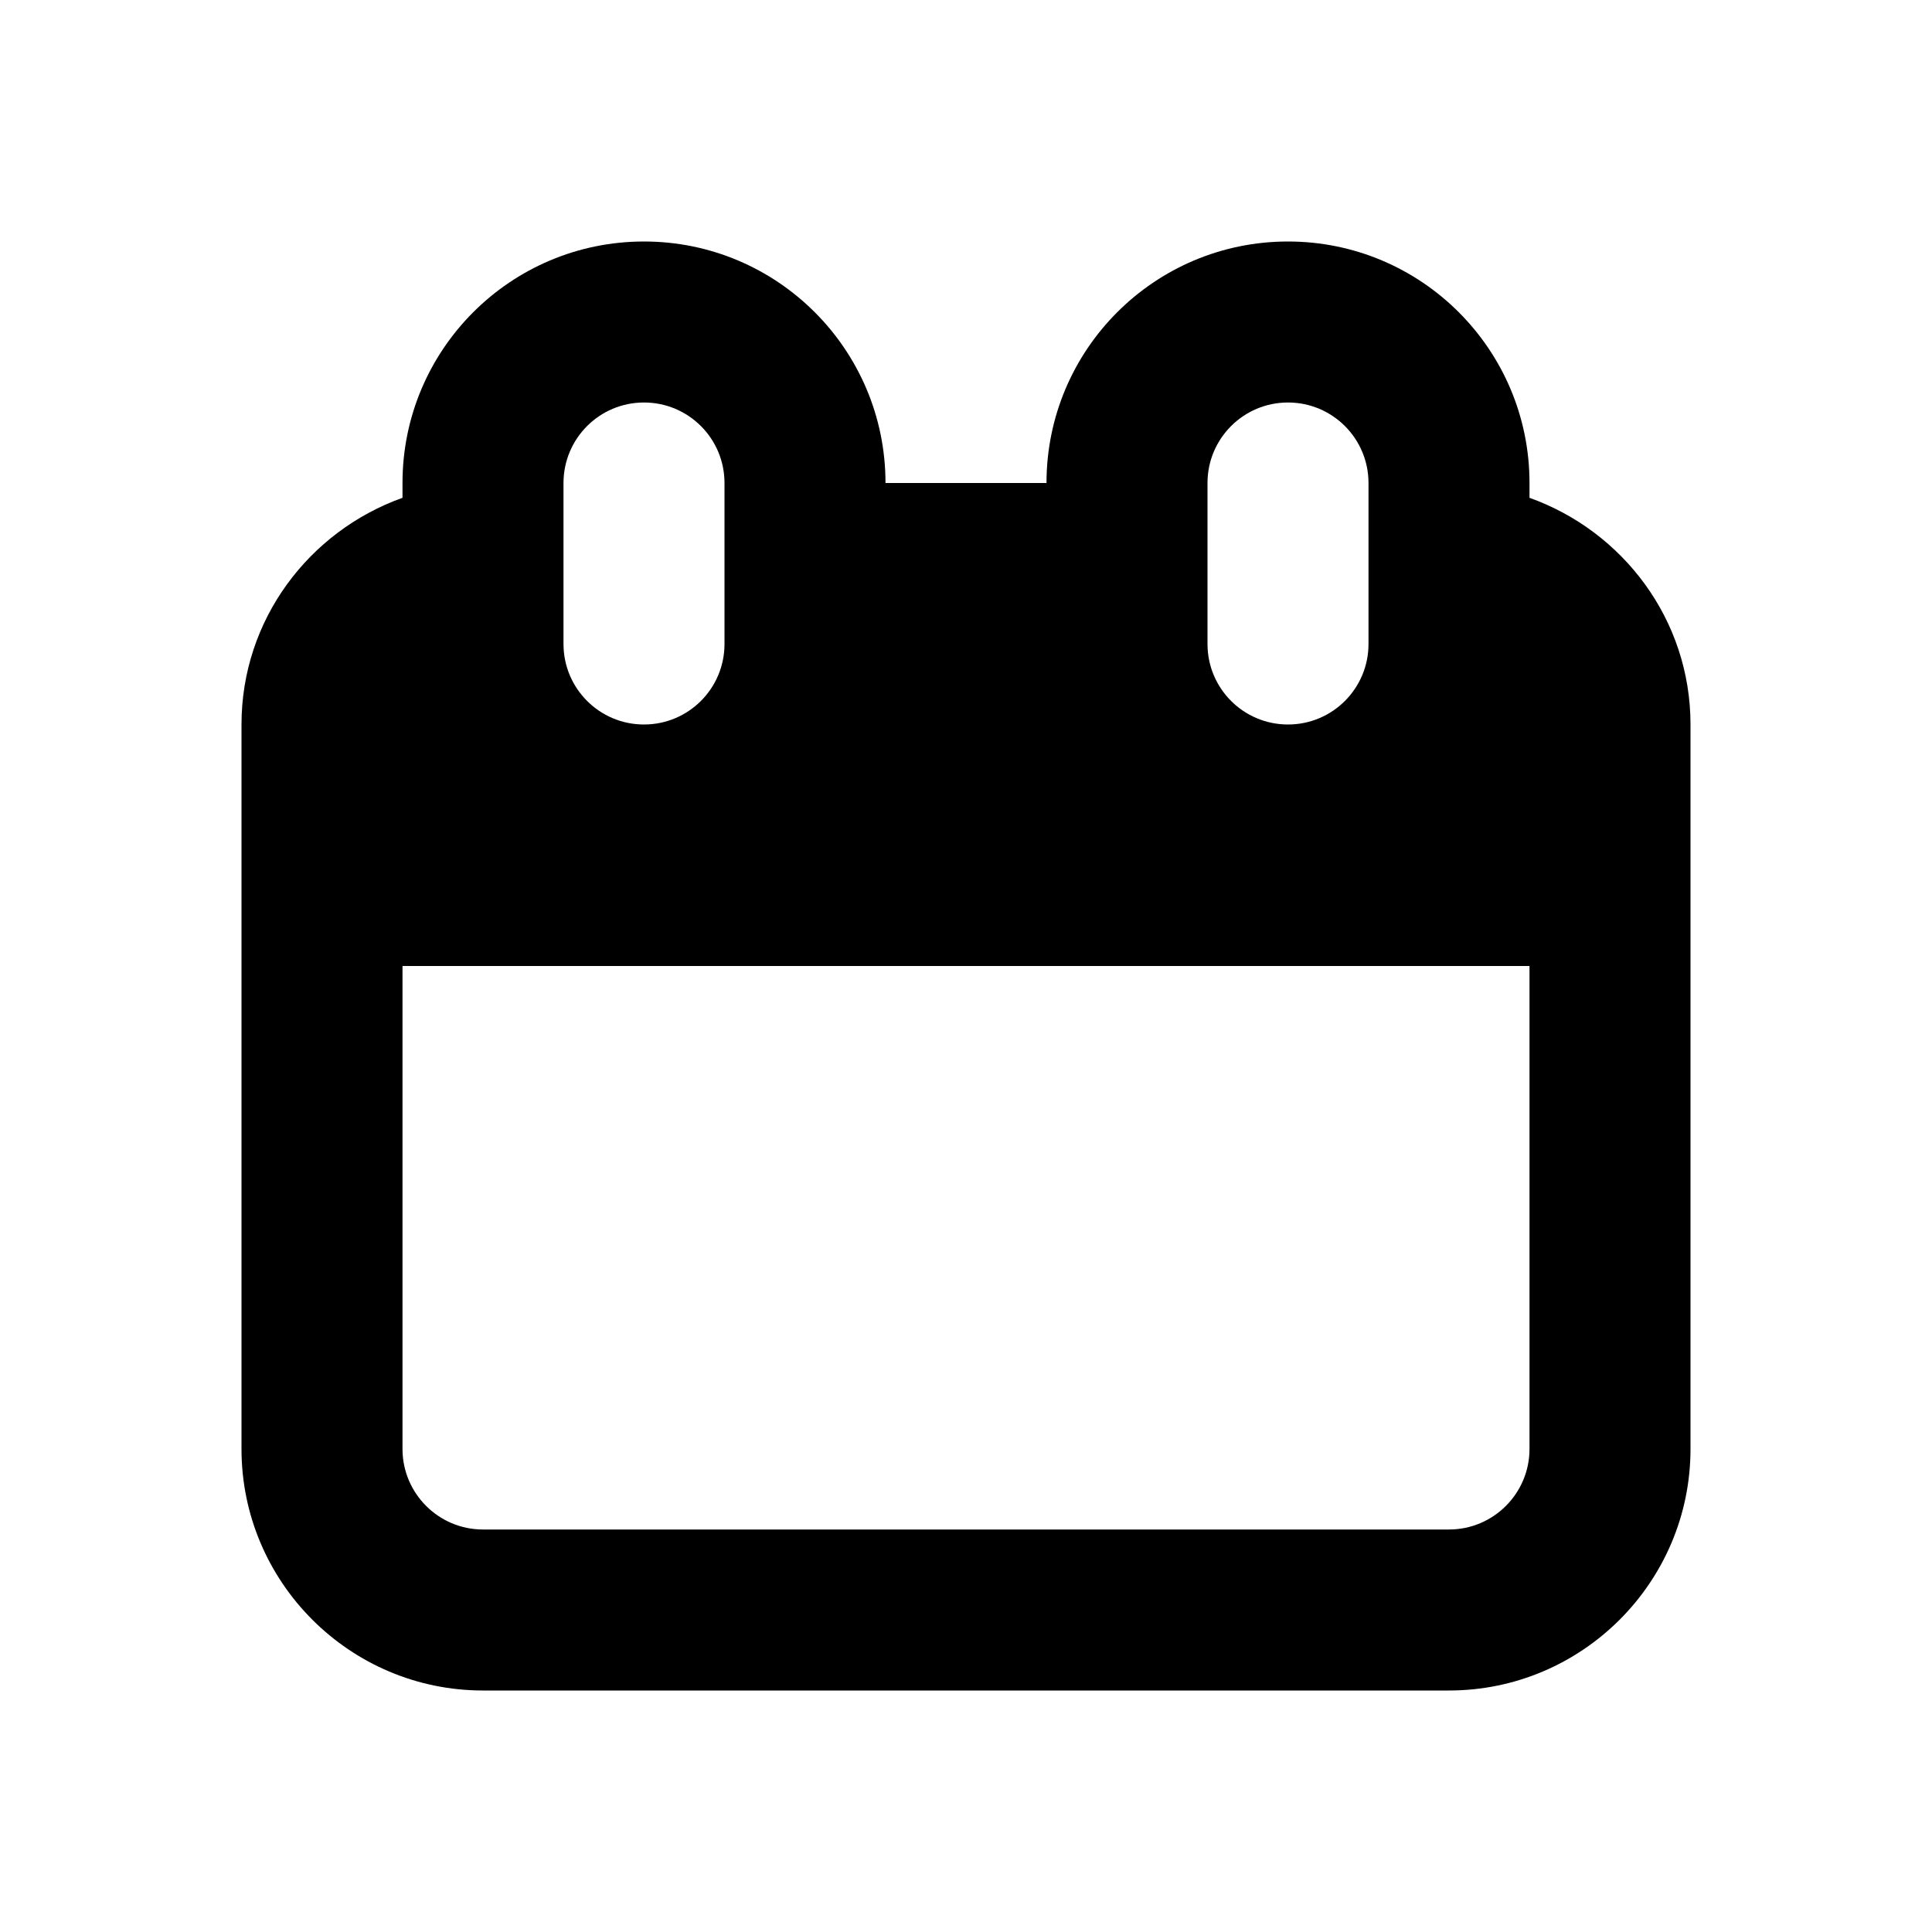
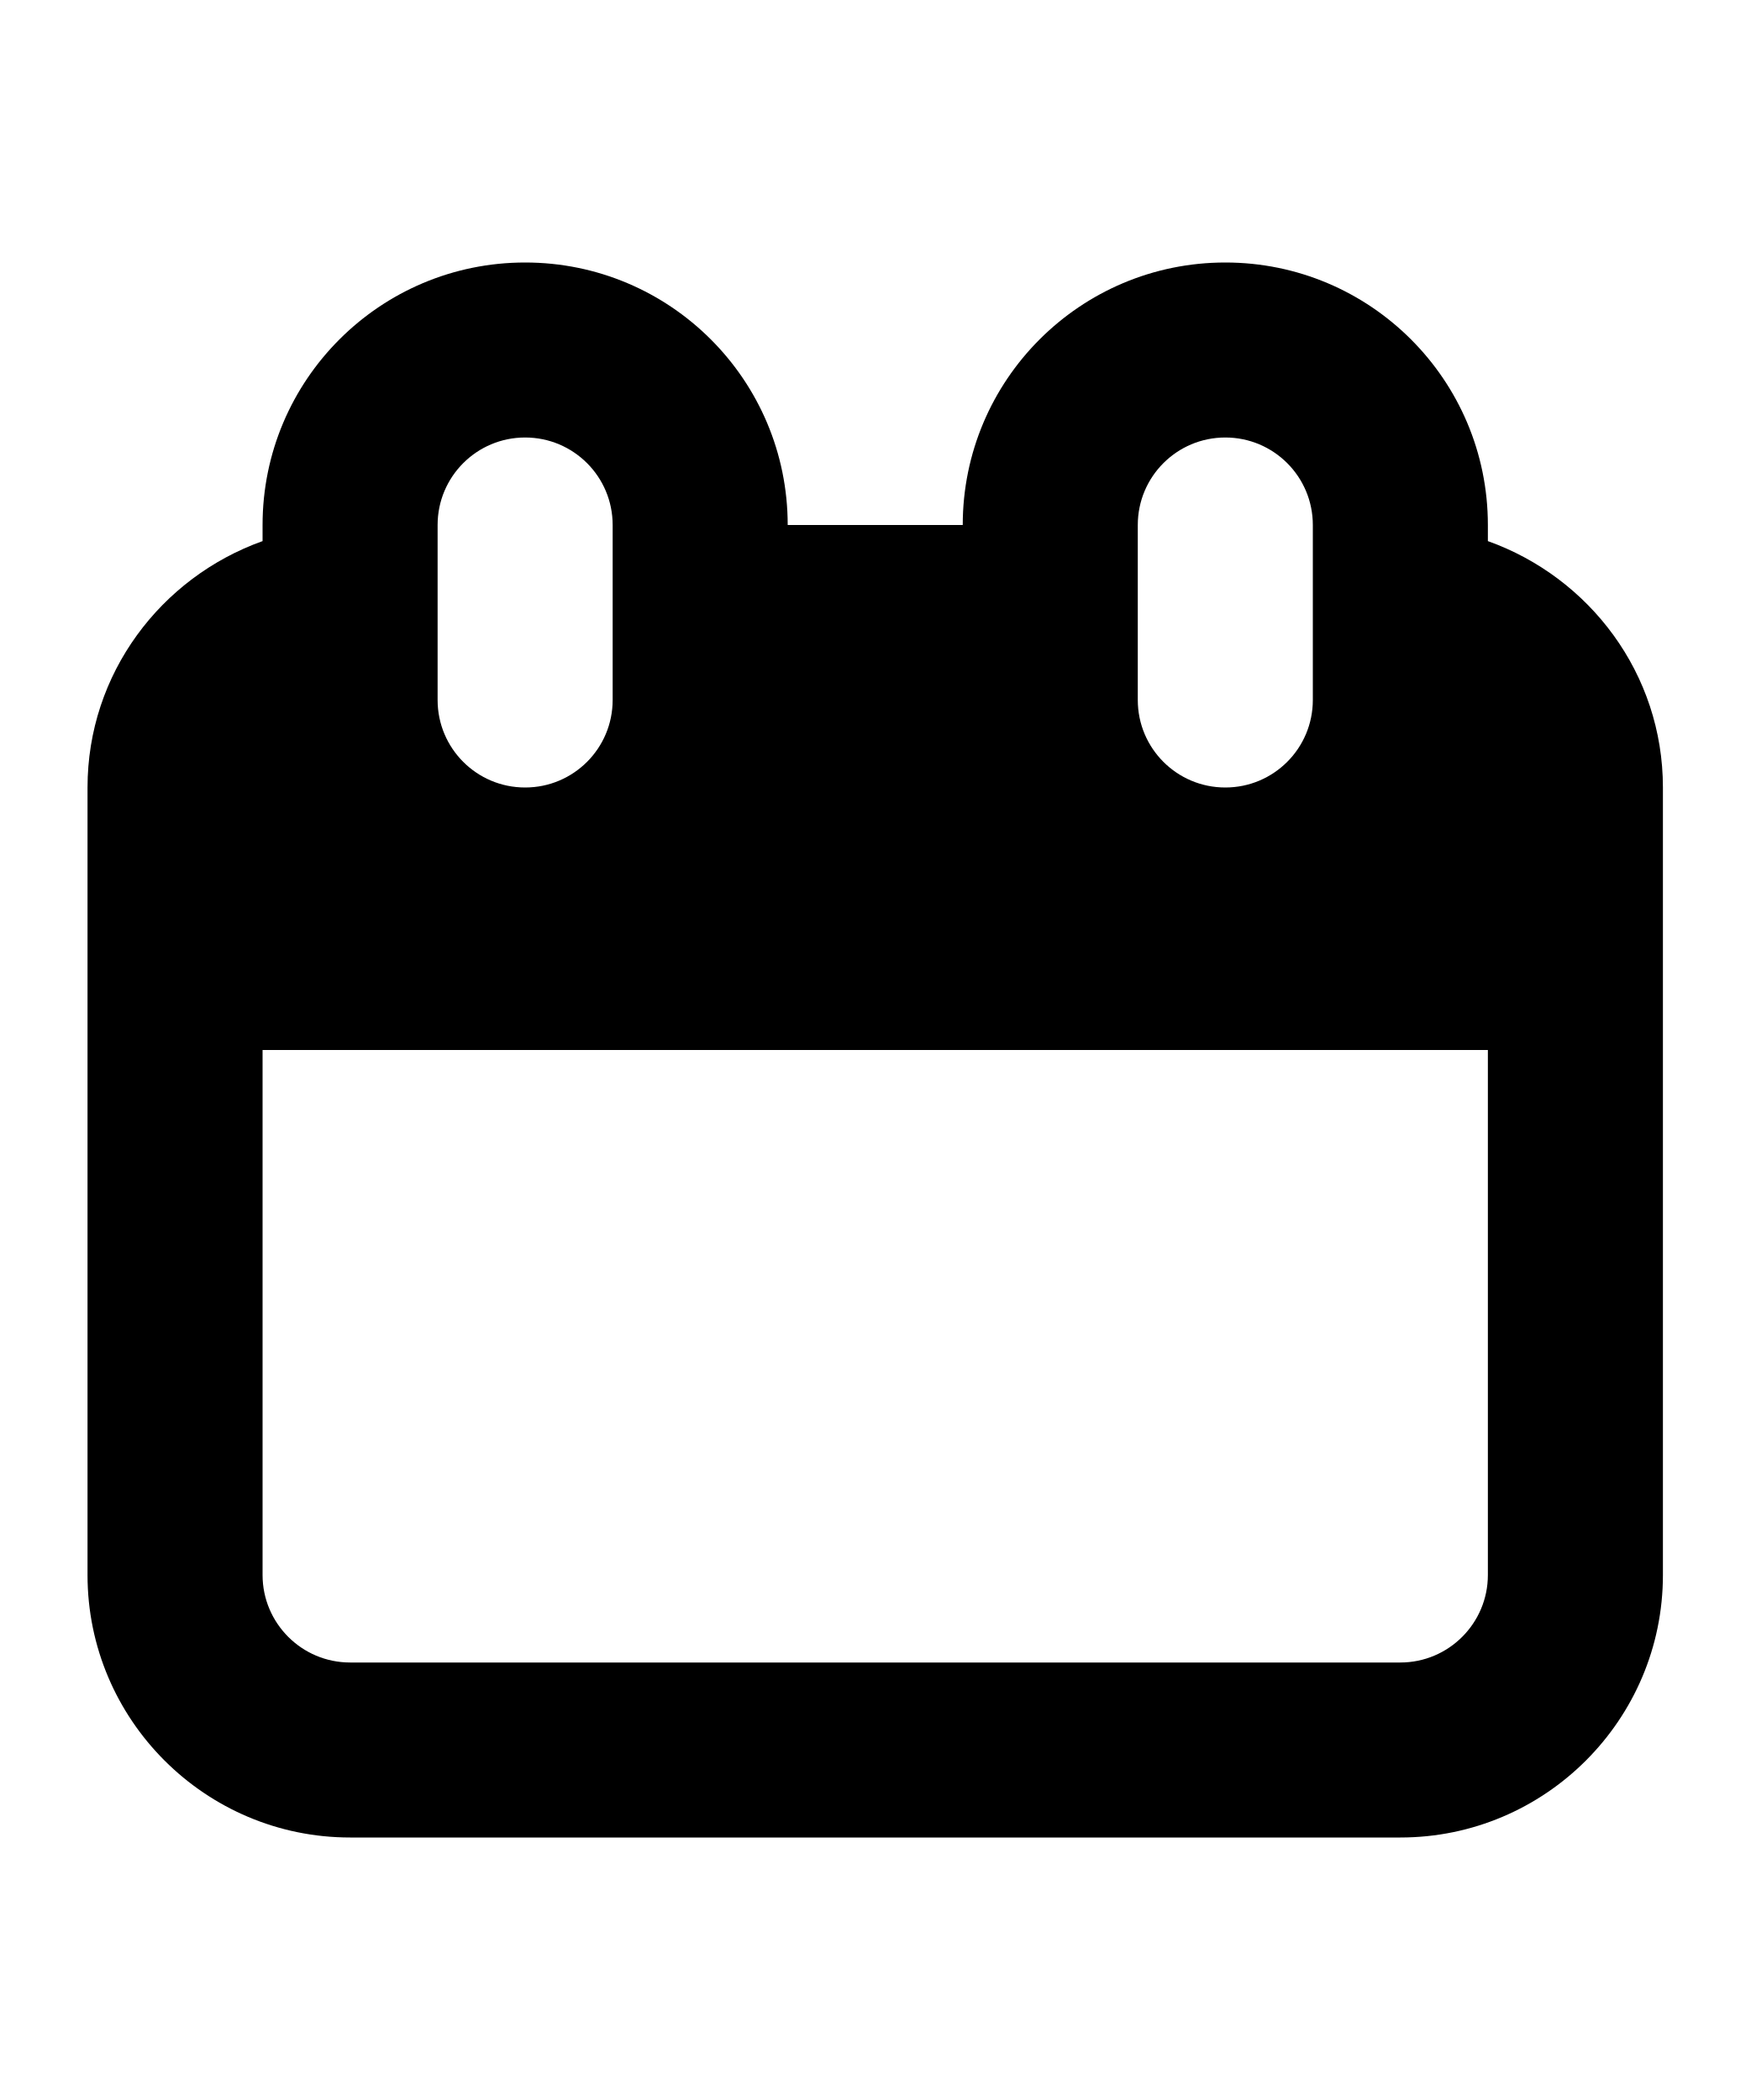
- <svg xmlns="http://www.w3.org/2000/svg" width="240" height="240" viewBox="0 0 240 240">
-   <path d="M190 61.84V60c0-16.57-13.43-30-30-30s-30 13.43-30 30h-20c0-16.57-13.43-30-30-30S50 43.43 50 60v1.84C38.39 65.99 30 76.98 30 90v90c0 16.54 13.46 30 30 30h120c16.54 0 30-13.46 30-30V90c0-13.02-8.39-24.01-20-28.16zM150 60c0-5.52 4.47-10 10-10s10 4.48 10 10v20c0 5.52-4.47 10-10 10s-10-4.48-10-10V60zm-80 0c0-5.52 4.47-10 10-10s10 4.48 10 10v20c0 5.52-4.47 10-10 10s-10-4.48-10-10V60zm120 120c0 5.51-4.48 10-10 10H60c-5.52 0-10-4.49-10-10v-60h140v60z" fill-rule="nonzero" fill="#000" />
+ <svg xmlns="http://www.w3.org/2000/svg" width="200" height="240" viewBox="0 0 200 240">
+   <path d="M170 61.84V60c0-16.57-13.43-30-30-30s-30 13.43-30 30H90c0-16.57-13.43-30-30-30S30 43.43 30 60v1.84C18.39 65.99 10 76.98 10 90v90c0 16.54 13.46 30 30 30h120c16.54 0 30-13.46 30-30V90c0-13.02-8.39-24.01-20-28.16zM130 60c0-5.52 4.47-10 10-10s10 4.48 10 10v20c0 5.52-4.47 10-10 10s-10-4.48-10-10V60zm-80 0c0-5.52 4.47-10 10-10s10 4.48 10 10v20c0 5.52-4.47 10-10 10s-10-4.48-10-10V60zm120 120c0 5.51-4.48 10-10 10H40c-5.52 0-10-4.49-10-10v-60h140v60z" fill-rule="nonzero" fill="#000" />
</svg>
